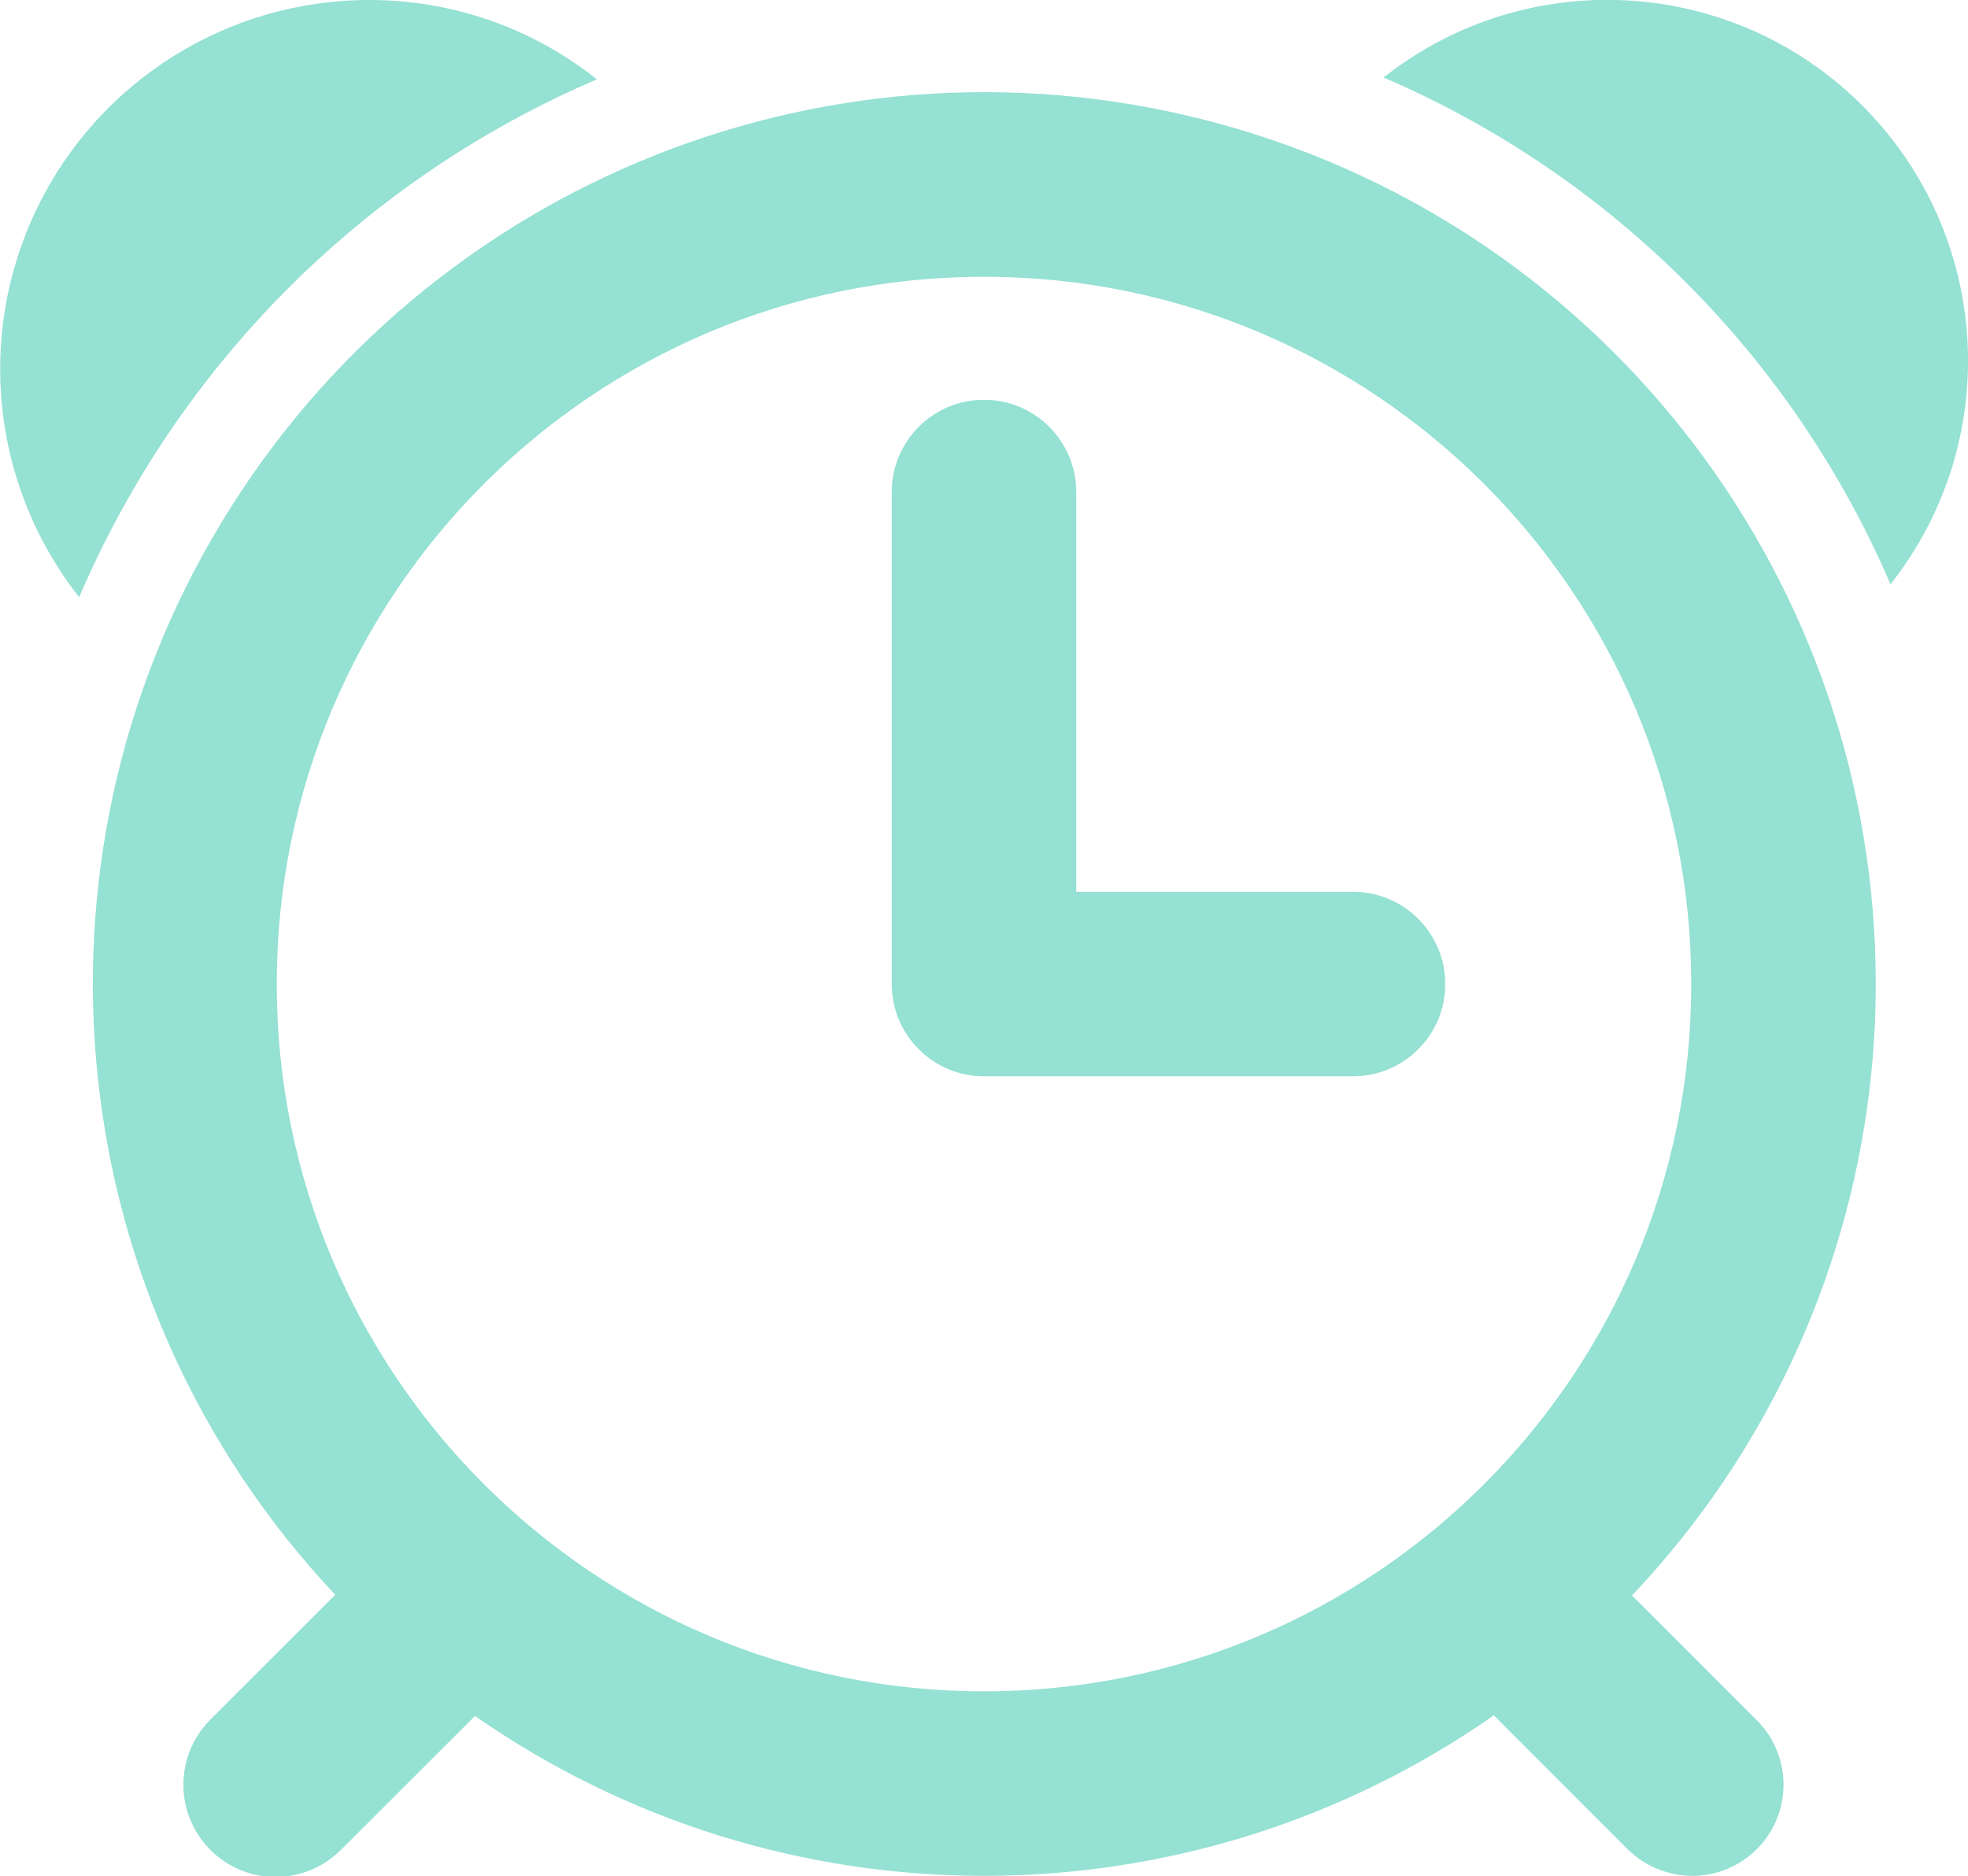
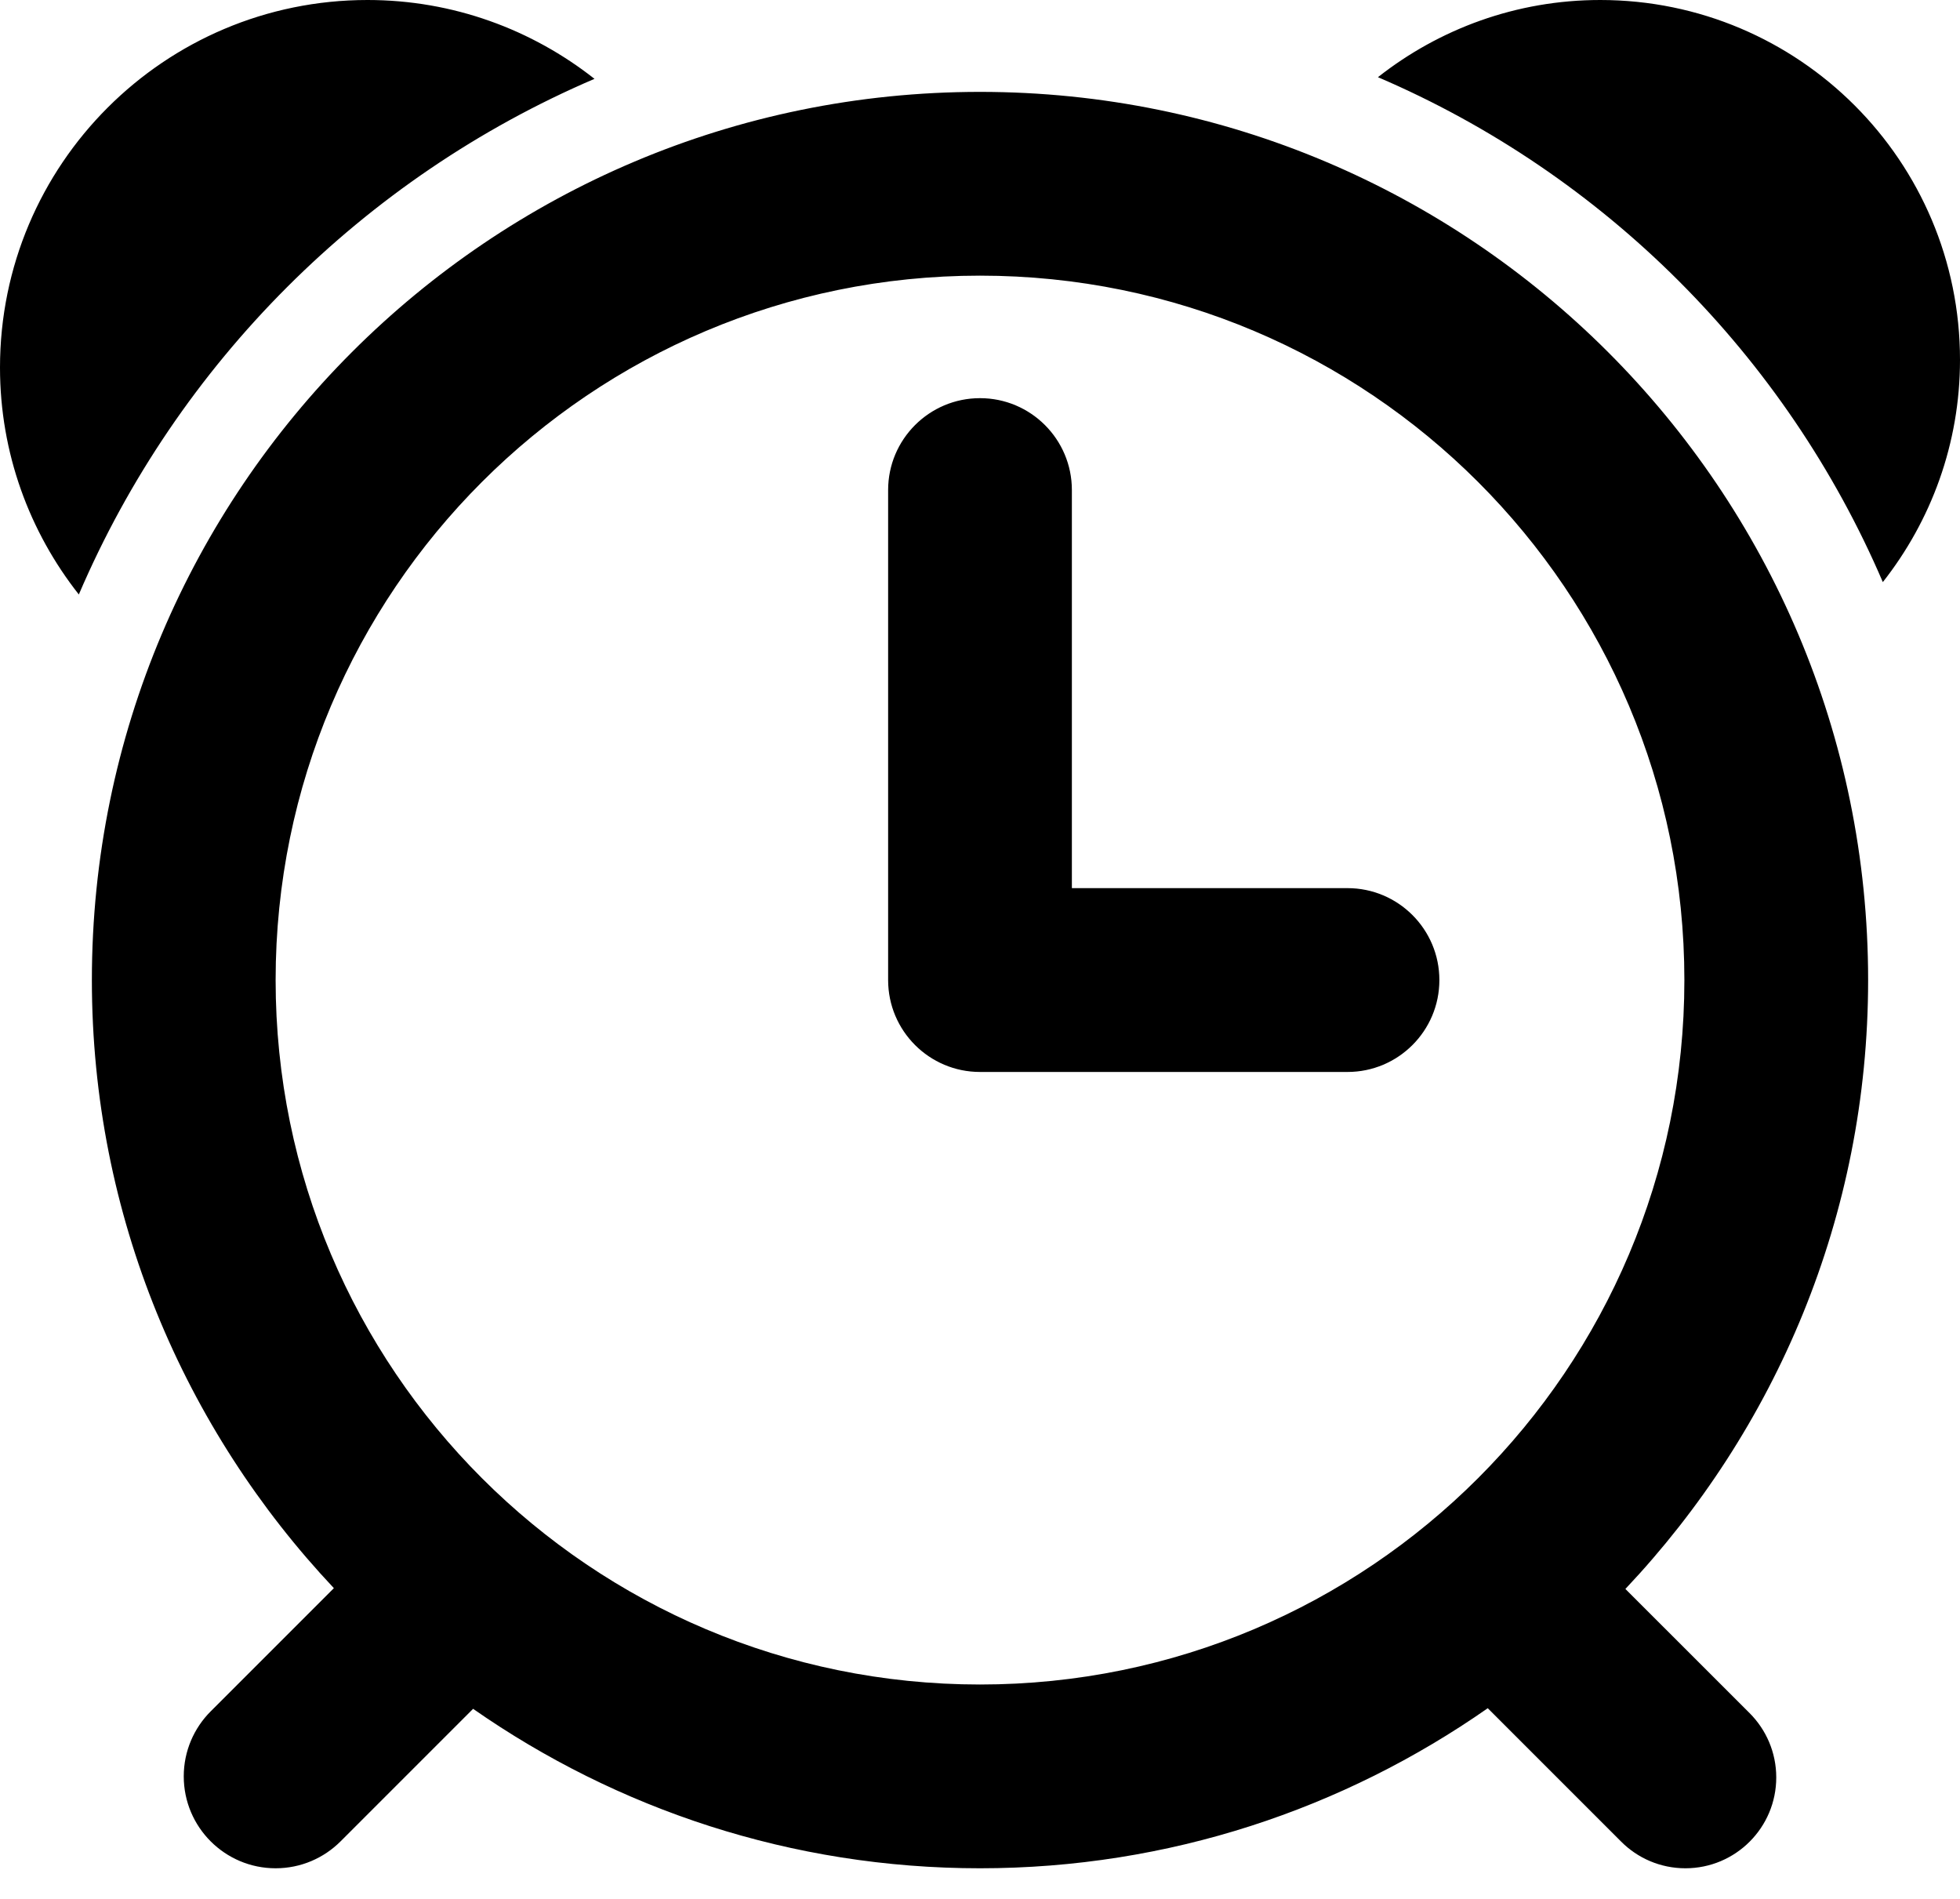
- <svg xmlns="http://www.w3.org/2000/svg" width="32" height="30.5" viewBox="0 0 32 30.5">
-   <defs>
-     <style>
-       .cls-1 {
-         fill: #95e1d3;
-         fill-rule: evenodd;
-       }
-     </style>
-   </defs>
-   <path id="ALARM" class="cls-1" d="M420.74,1252.5a15.727,15.727,0,0,0-8.243-8.24A5.868,5.868,0,0,1,420.74,1252.5Zm-0.24,6.5a14.442,14.442,0,0,1-3.963,9.94l2.029,2.03a1.482,1.482,0,0,1-1.049,2.53,1.51,1.51,0,0,1-1.049-.43l-2.178-2.18a14.471,14.471,0,0,1-16.566.01l-2.163,2.16a1.5,1.5,0,1,1-2.122-2.12l2.012-2.01A14.495,14.495,0,1,1,420.5,1259ZM406,1247.5a11.5,11.5,0,1,0,11.5,11.5A11.5,11.5,0,0,0,406,1247.5Zm6,13h-6a1.5,1.5,0,0,1-1.5-1.5v-8a1.5,1.5,0,0,1,3,0v6.5H412A1.5,1.5,0,0,1,412,1260.5Zm-20.713-7.79A6,6,0,0,1,396,1243a5.935,5.935,0,0,1,3.706,1.29A16.016,16.016,0,0,0,391.287,1252.71Z" transform="translate(-390 -1243)" />
+ <svg xmlns="http://www.w3.org/2000/svg" viewBox="0 0 32 31">
+   <path d="M30.740,9.503 C29.156,5.807 26.193,2.843 22.497,1.260 C23.497,0.473 24.755,-0.000 26.126,-0.000 C29.370,-0.000 32.000,2.630 32.000,5.874 C32.000,7.245 31.527,8.503 30.740,9.503 ZM30.500,16.000 C30.500,19.852 28.988,23.343 26.537,25.940 L28.566,27.968 C28.834,28.237 29.000,28.607 29.000,29.017 C29.000,29.836 28.336,30.500 27.517,30.500 C27.107,30.500 26.736,30.334 26.468,30.065 L24.290,27.887 C21.939,29.529 19.085,30.500 16.000,30.500 C12.921,30.500 10.072,29.534 7.724,27.897 L5.561,30.060 C5.289,30.332 4.914,30.500 4.500,30.500 C3.672,30.500 3.000,29.828 3.000,28.999 C3.000,28.586 3.168,28.210 3.439,27.939 L5.451,25.927 C3.008,23.332 1.500,19.845 1.500,16.000 C1.500,7.992 7.992,1.500 16.000,1.500 C24.008,1.500 30.500,7.992 30.500,16.000 ZM16.000,4.500 C9.649,4.500 4.500,9.648 4.500,16.000 C4.500,22.351 9.649,27.500 16.000,27.500 C22.351,27.500 27.500,22.351 27.500,16.000 C27.500,9.648 22.351,4.500 16.000,4.500 ZM22.000,17.500 L16.000,17.500 C15.172,17.500 14.500,16.828 14.500,16.000 L14.500,8.000 C14.500,7.172 15.172,6.500 16.000,6.500 C16.828,6.500 17.500,7.172 17.500,8.000 L17.500,14.499 L22.000,14.499 C22.828,14.499 23.500,15.171 23.500,16.000 C23.500,16.828 22.828,17.500 22.000,17.500 ZM1.287,9.705 C0.483,8.685 -0.000,7.400 -0.000,6.000 C-0.000,2.686 2.686,-0.000 6.000,-0.000 C7.400,-0.000 8.685,0.483 9.706,1.287 C5.931,2.904 2.904,5.931 1.287,9.705 Z" />
</svg>
